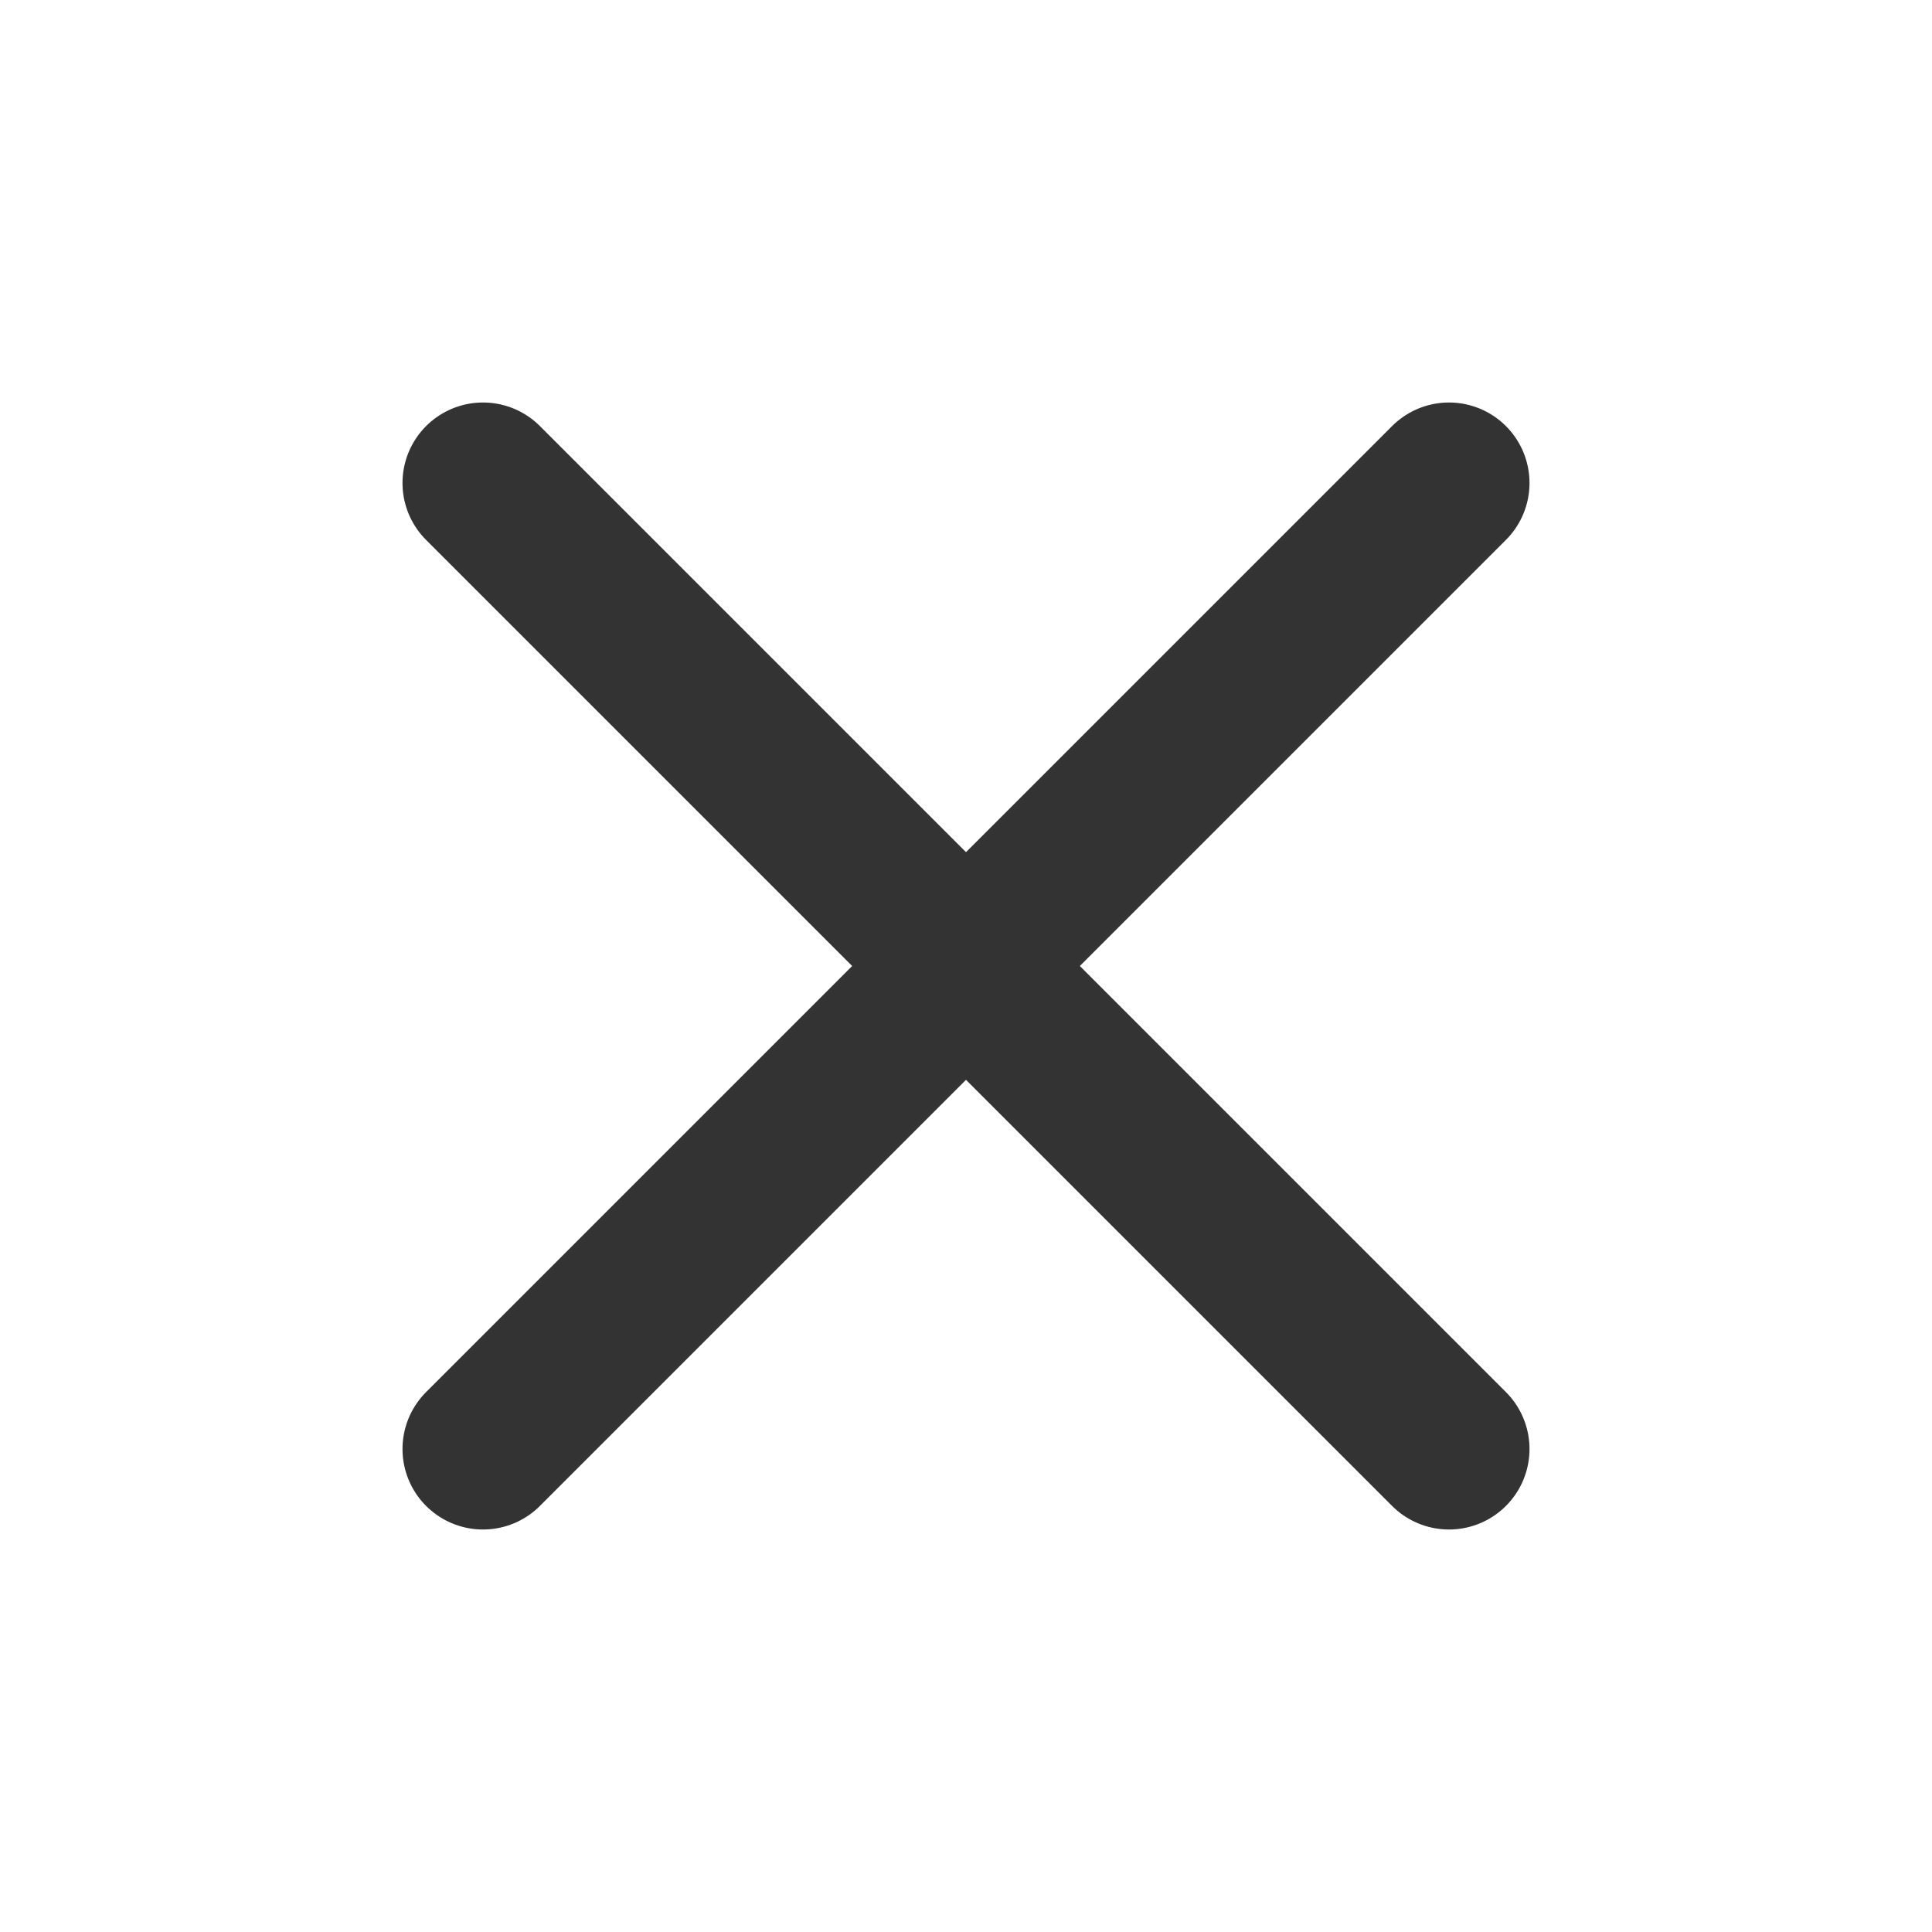
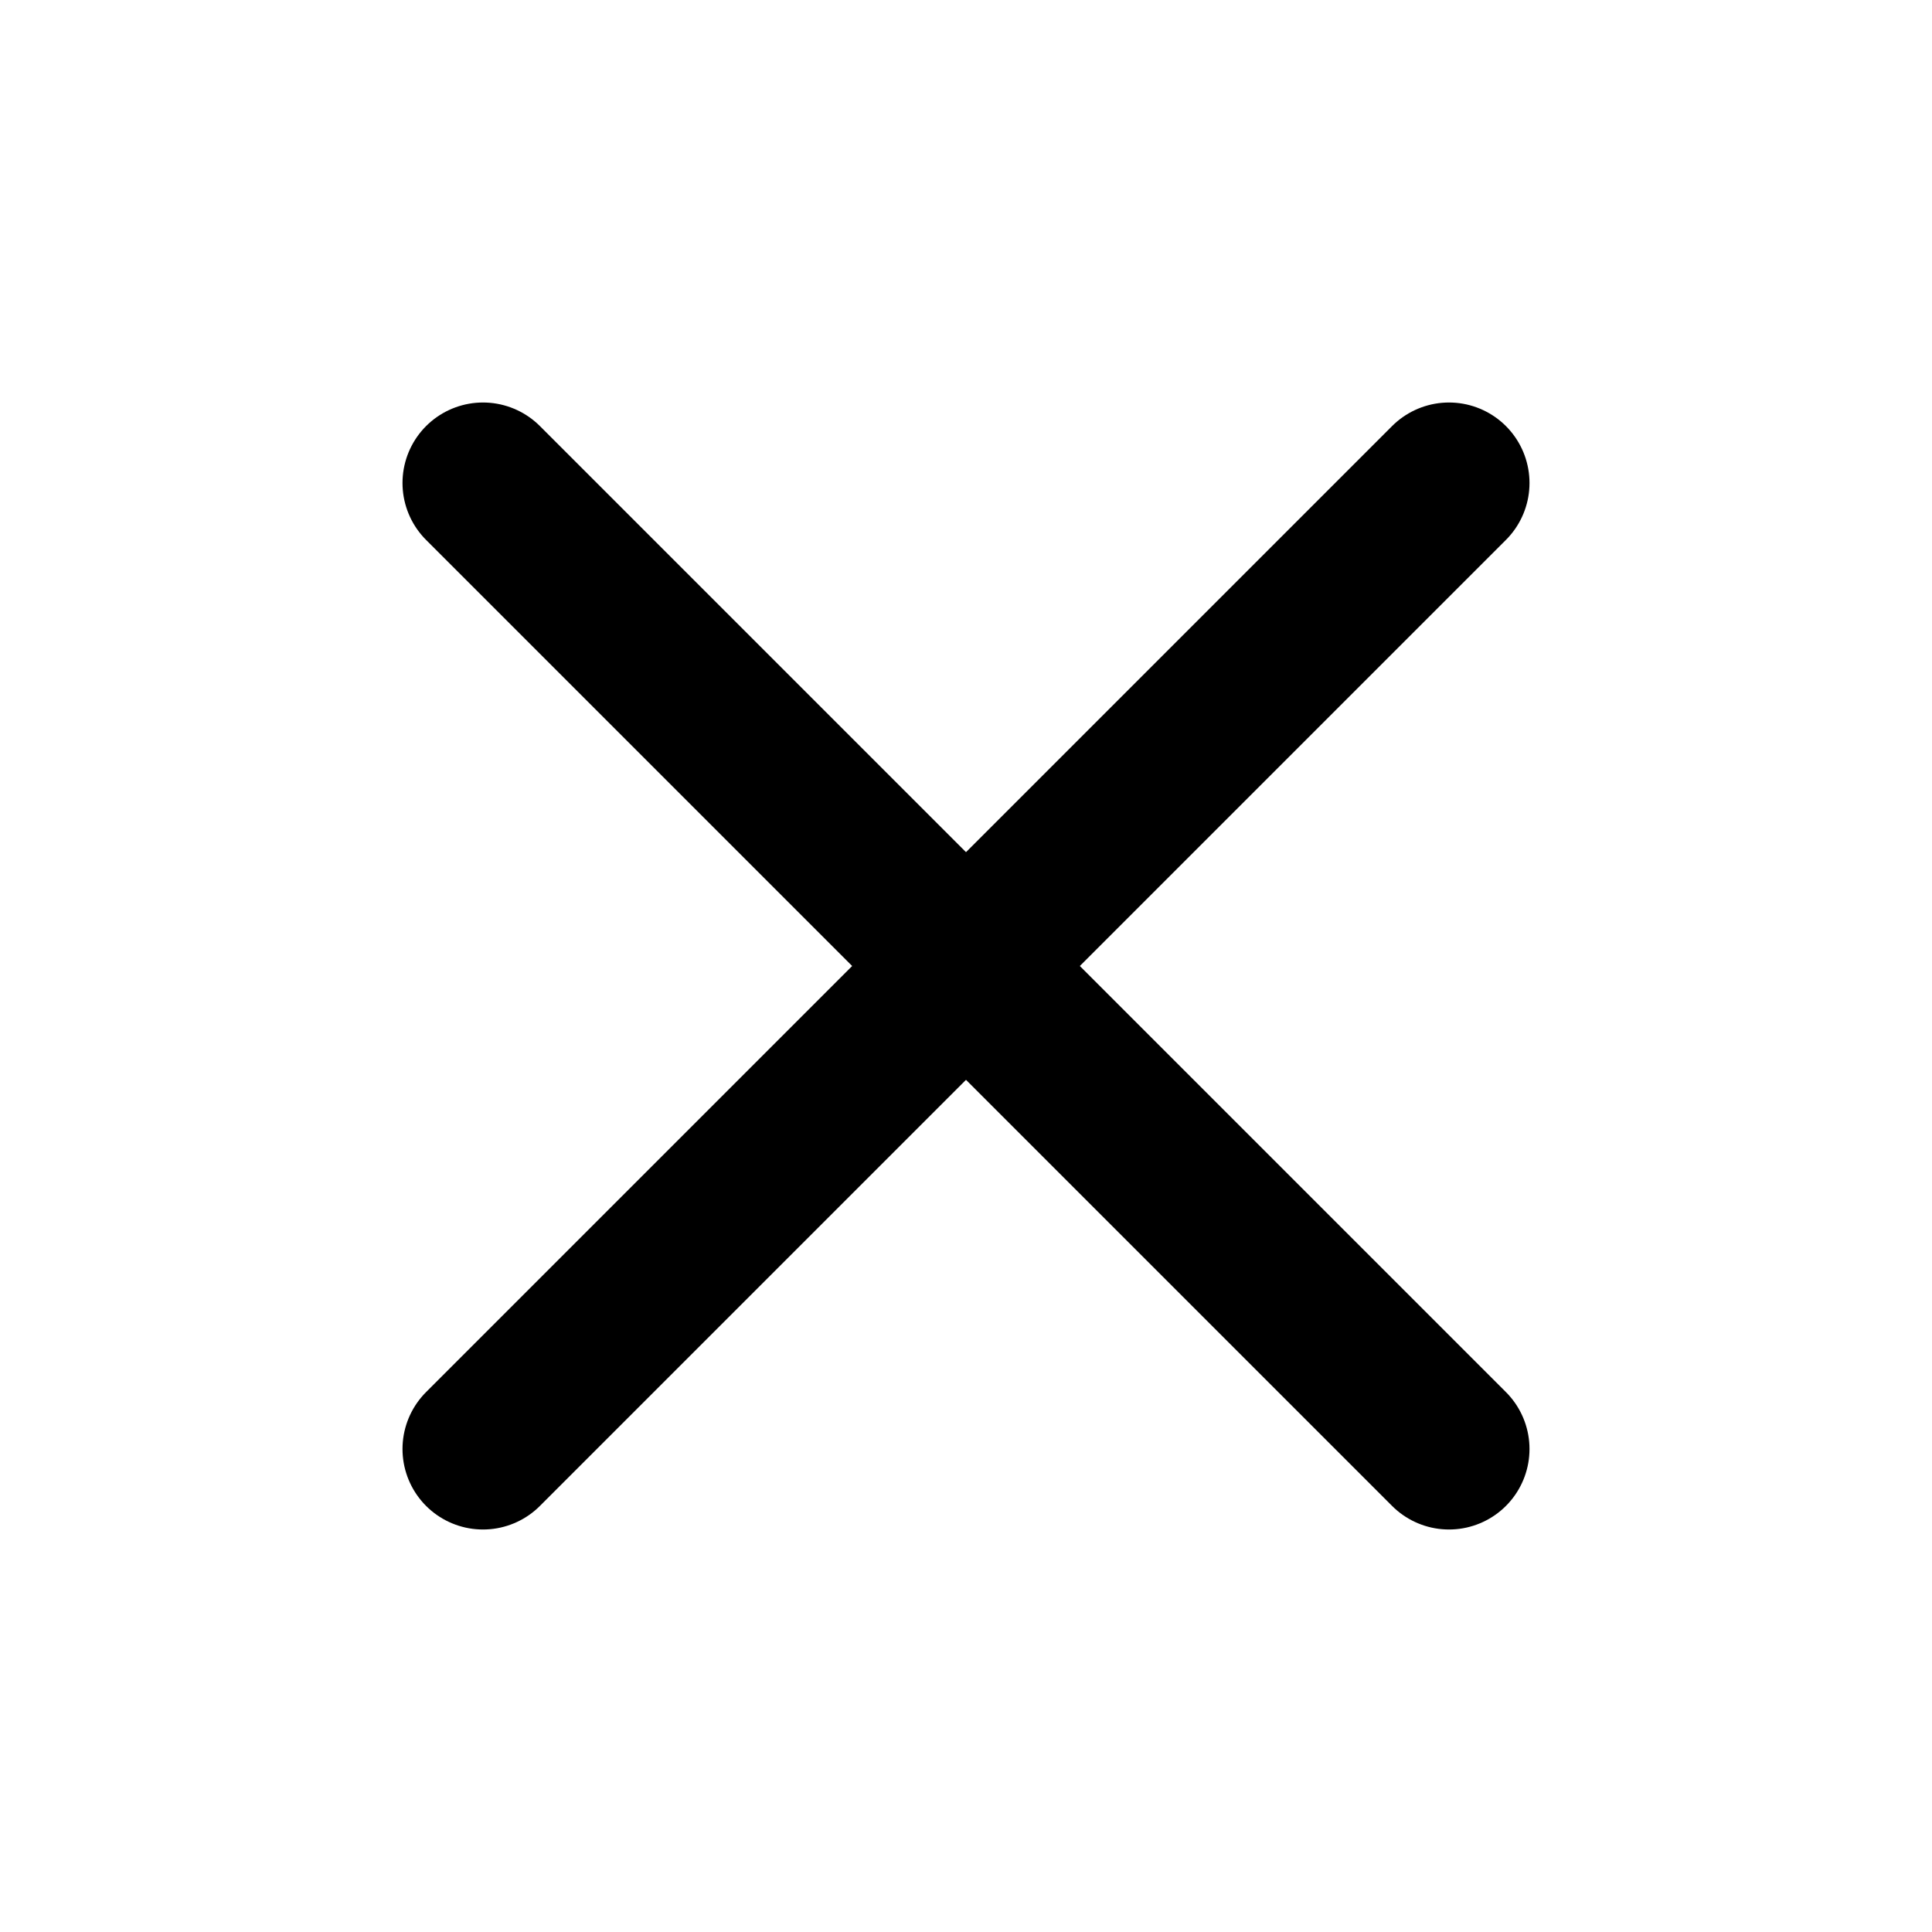
- <svg xmlns="http://www.w3.org/2000/svg" width="24" height="24" viewBox="0 0 24 24" fill="none" stroke="#333" stroke-width="2" stroke-linecap="round" stroke-linejoin="round" class="feather feather-x">
+ <svg xmlns="http://www.w3.org/2000/svg" width="24" height="24" viewBox="0 0 24 24" fill="none" stroke="currentColor" stroke-width="2" stroke-linecap="round" stroke-linejoin="round" class="feather feather-x">
  <line x1="18" y1="6" x2="6" y2="18" />
  <line x1="6" y1="6" x2="18" y2="18" />
</svg>
